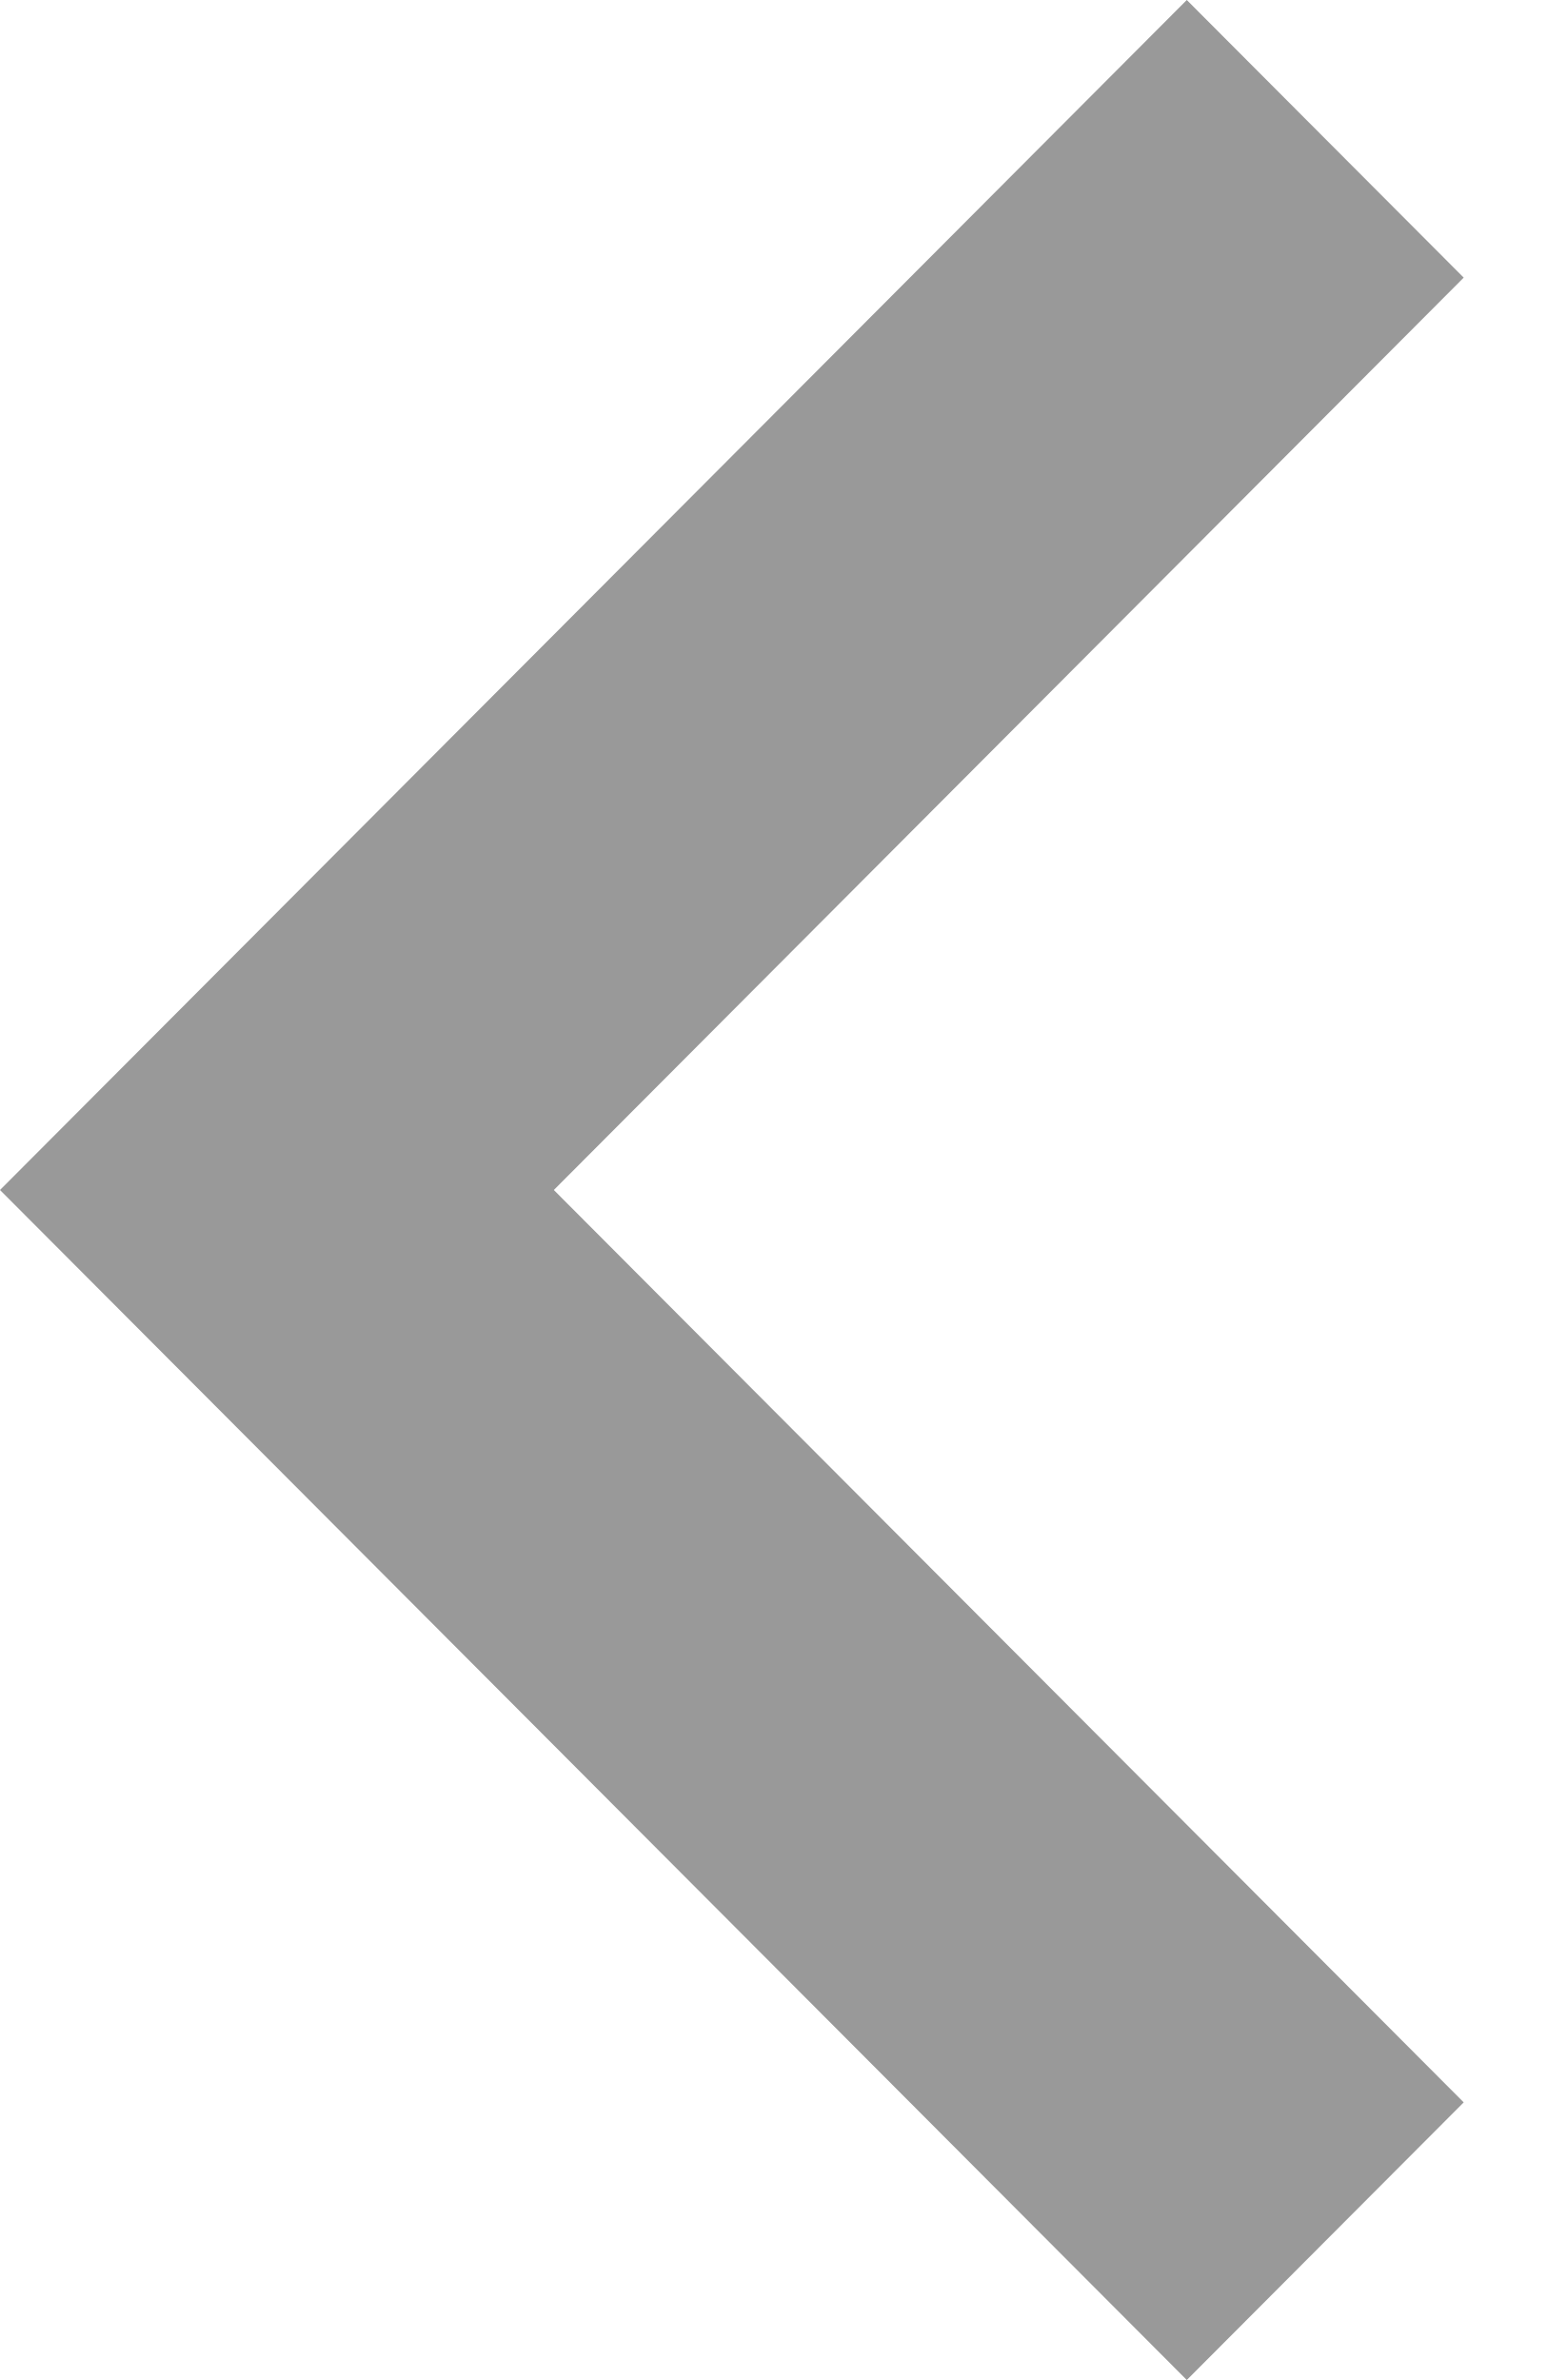
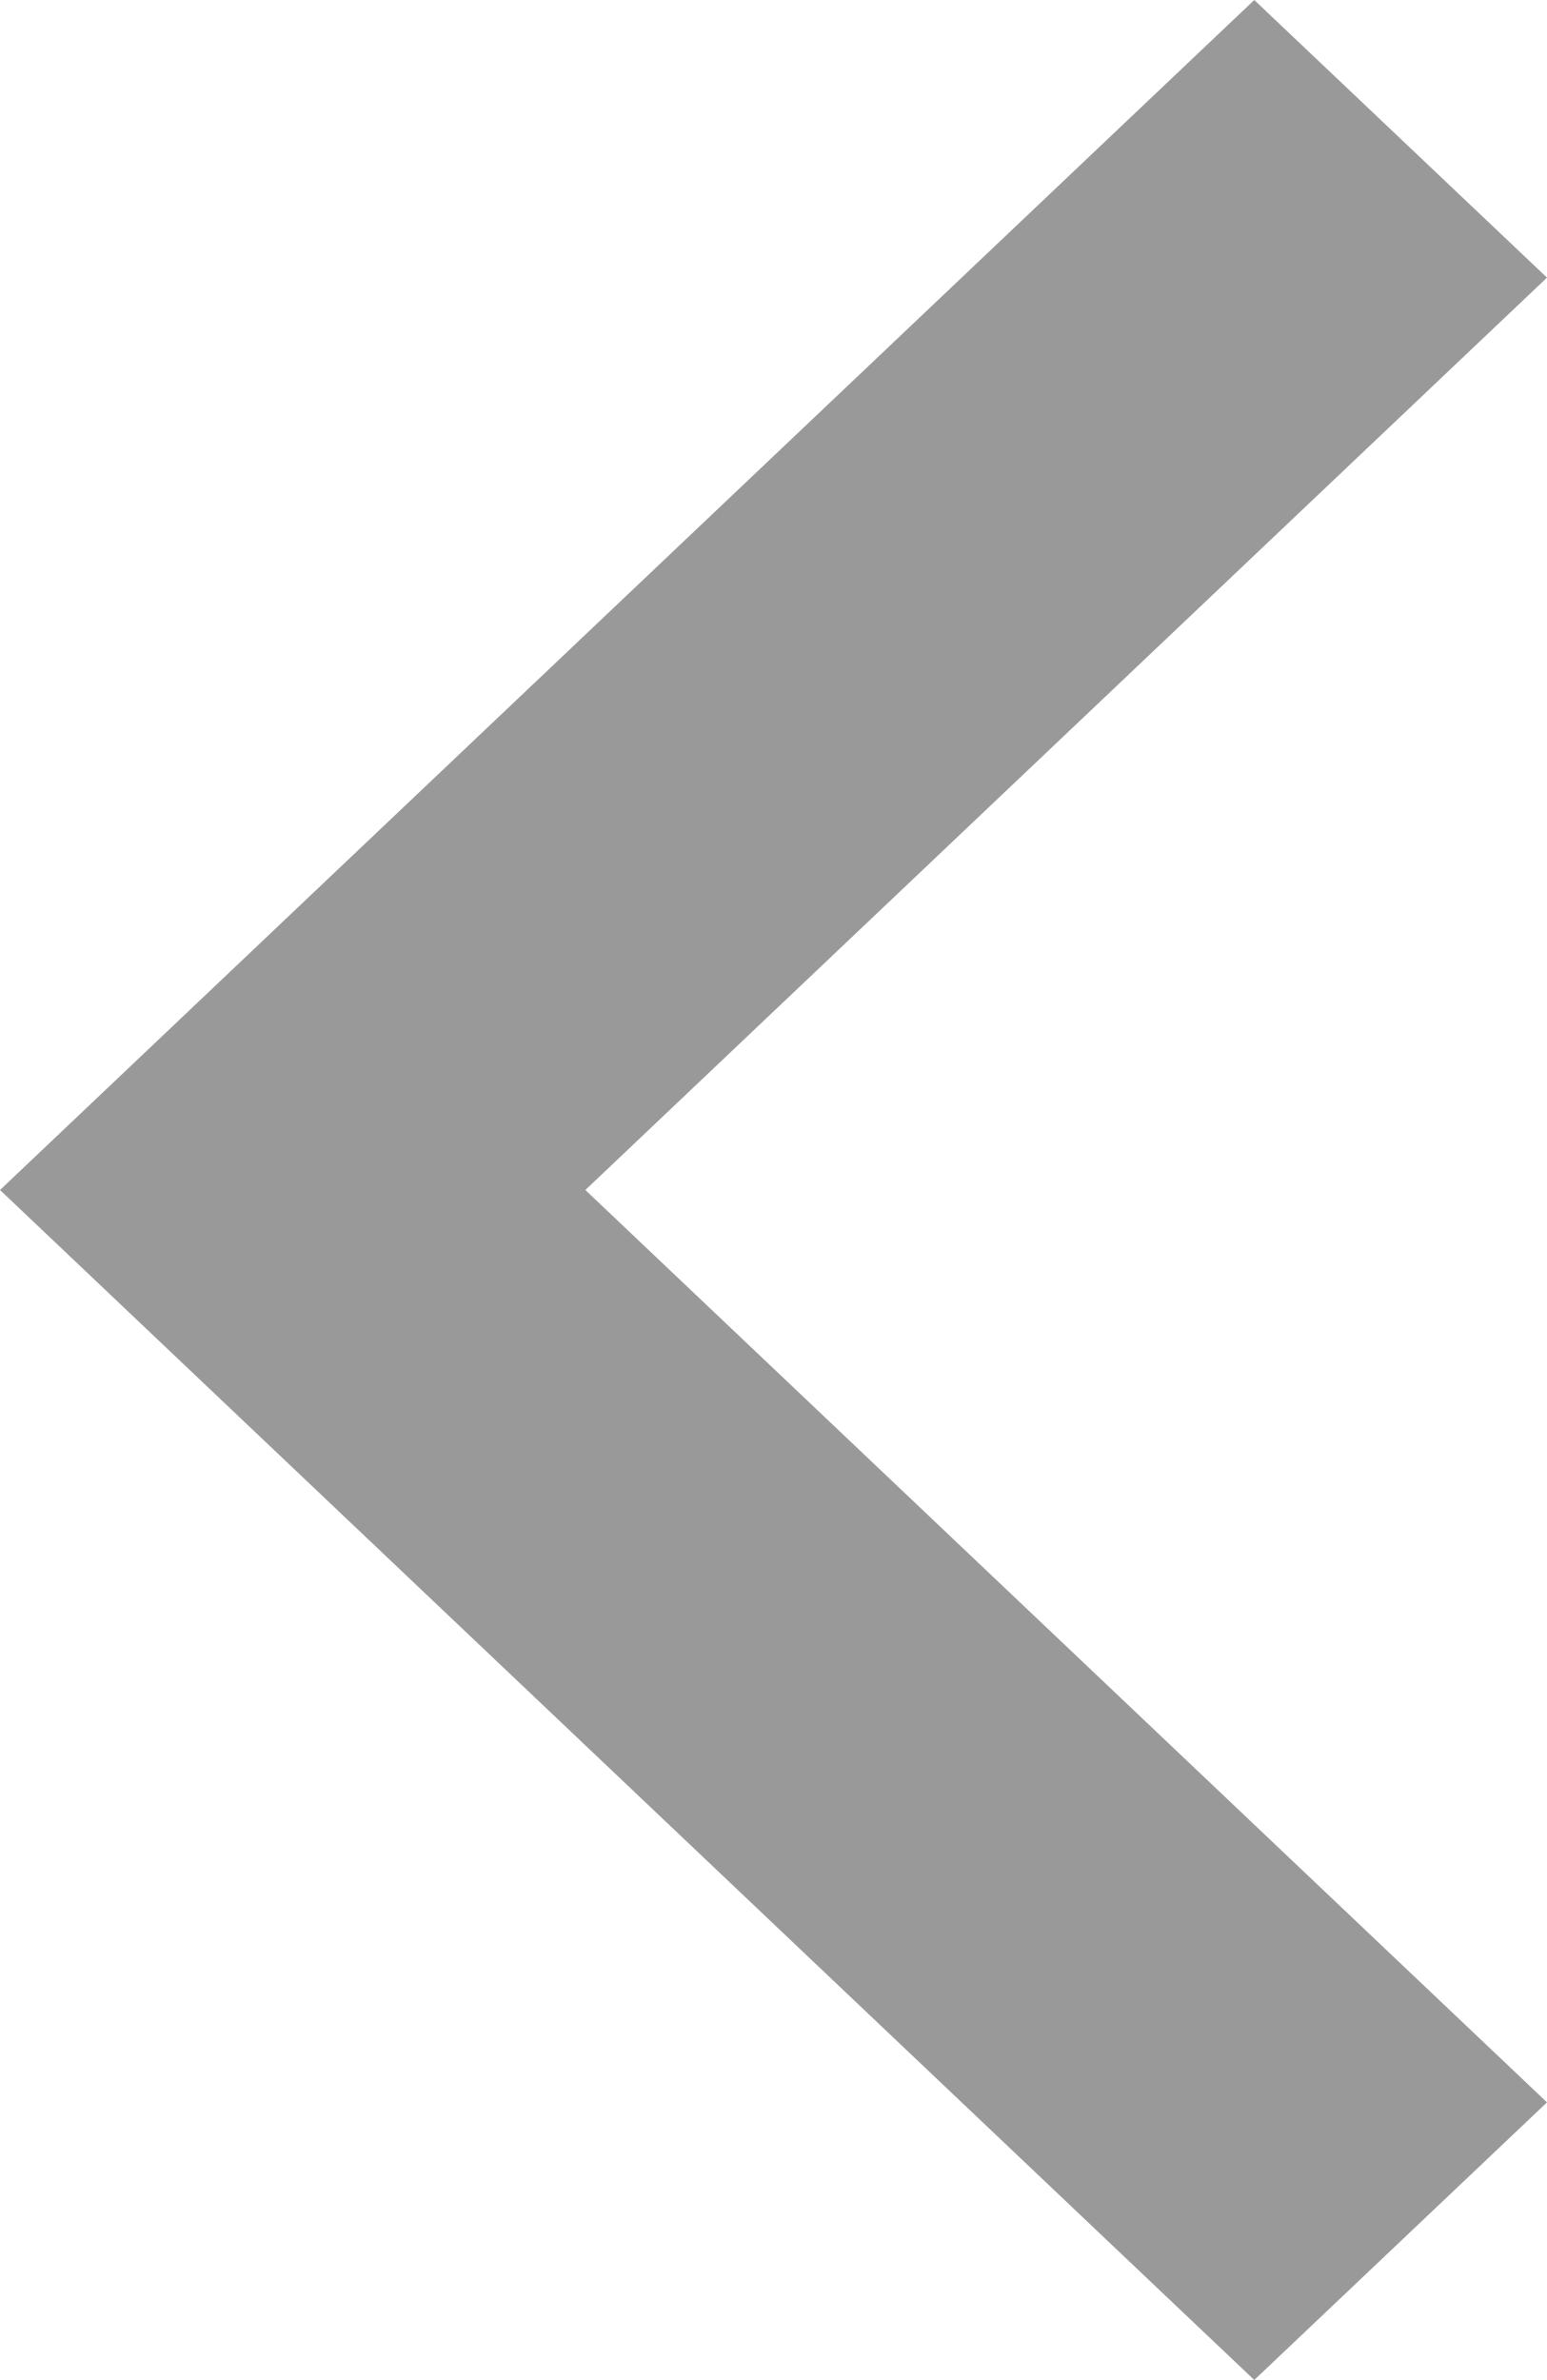
<svg xmlns="http://www.w3.org/2000/svg" width="13" height="20" viewBox="0 0 13 20" fill="none">
-   <path d="M-1.23978e-05 10L9.973 0L12.3 2.333L4.654 10L12.3 17.667L9.973 20L-1.23978e-05 10Z" fill="black" fill-opacity="0.4" />
+   <path d="M0 10L10.54 0L13 2.333L4.919 10L13 17.667L10.54 20L0 10Z" fill="black" fill-opacity="0.4" />
</svg>
